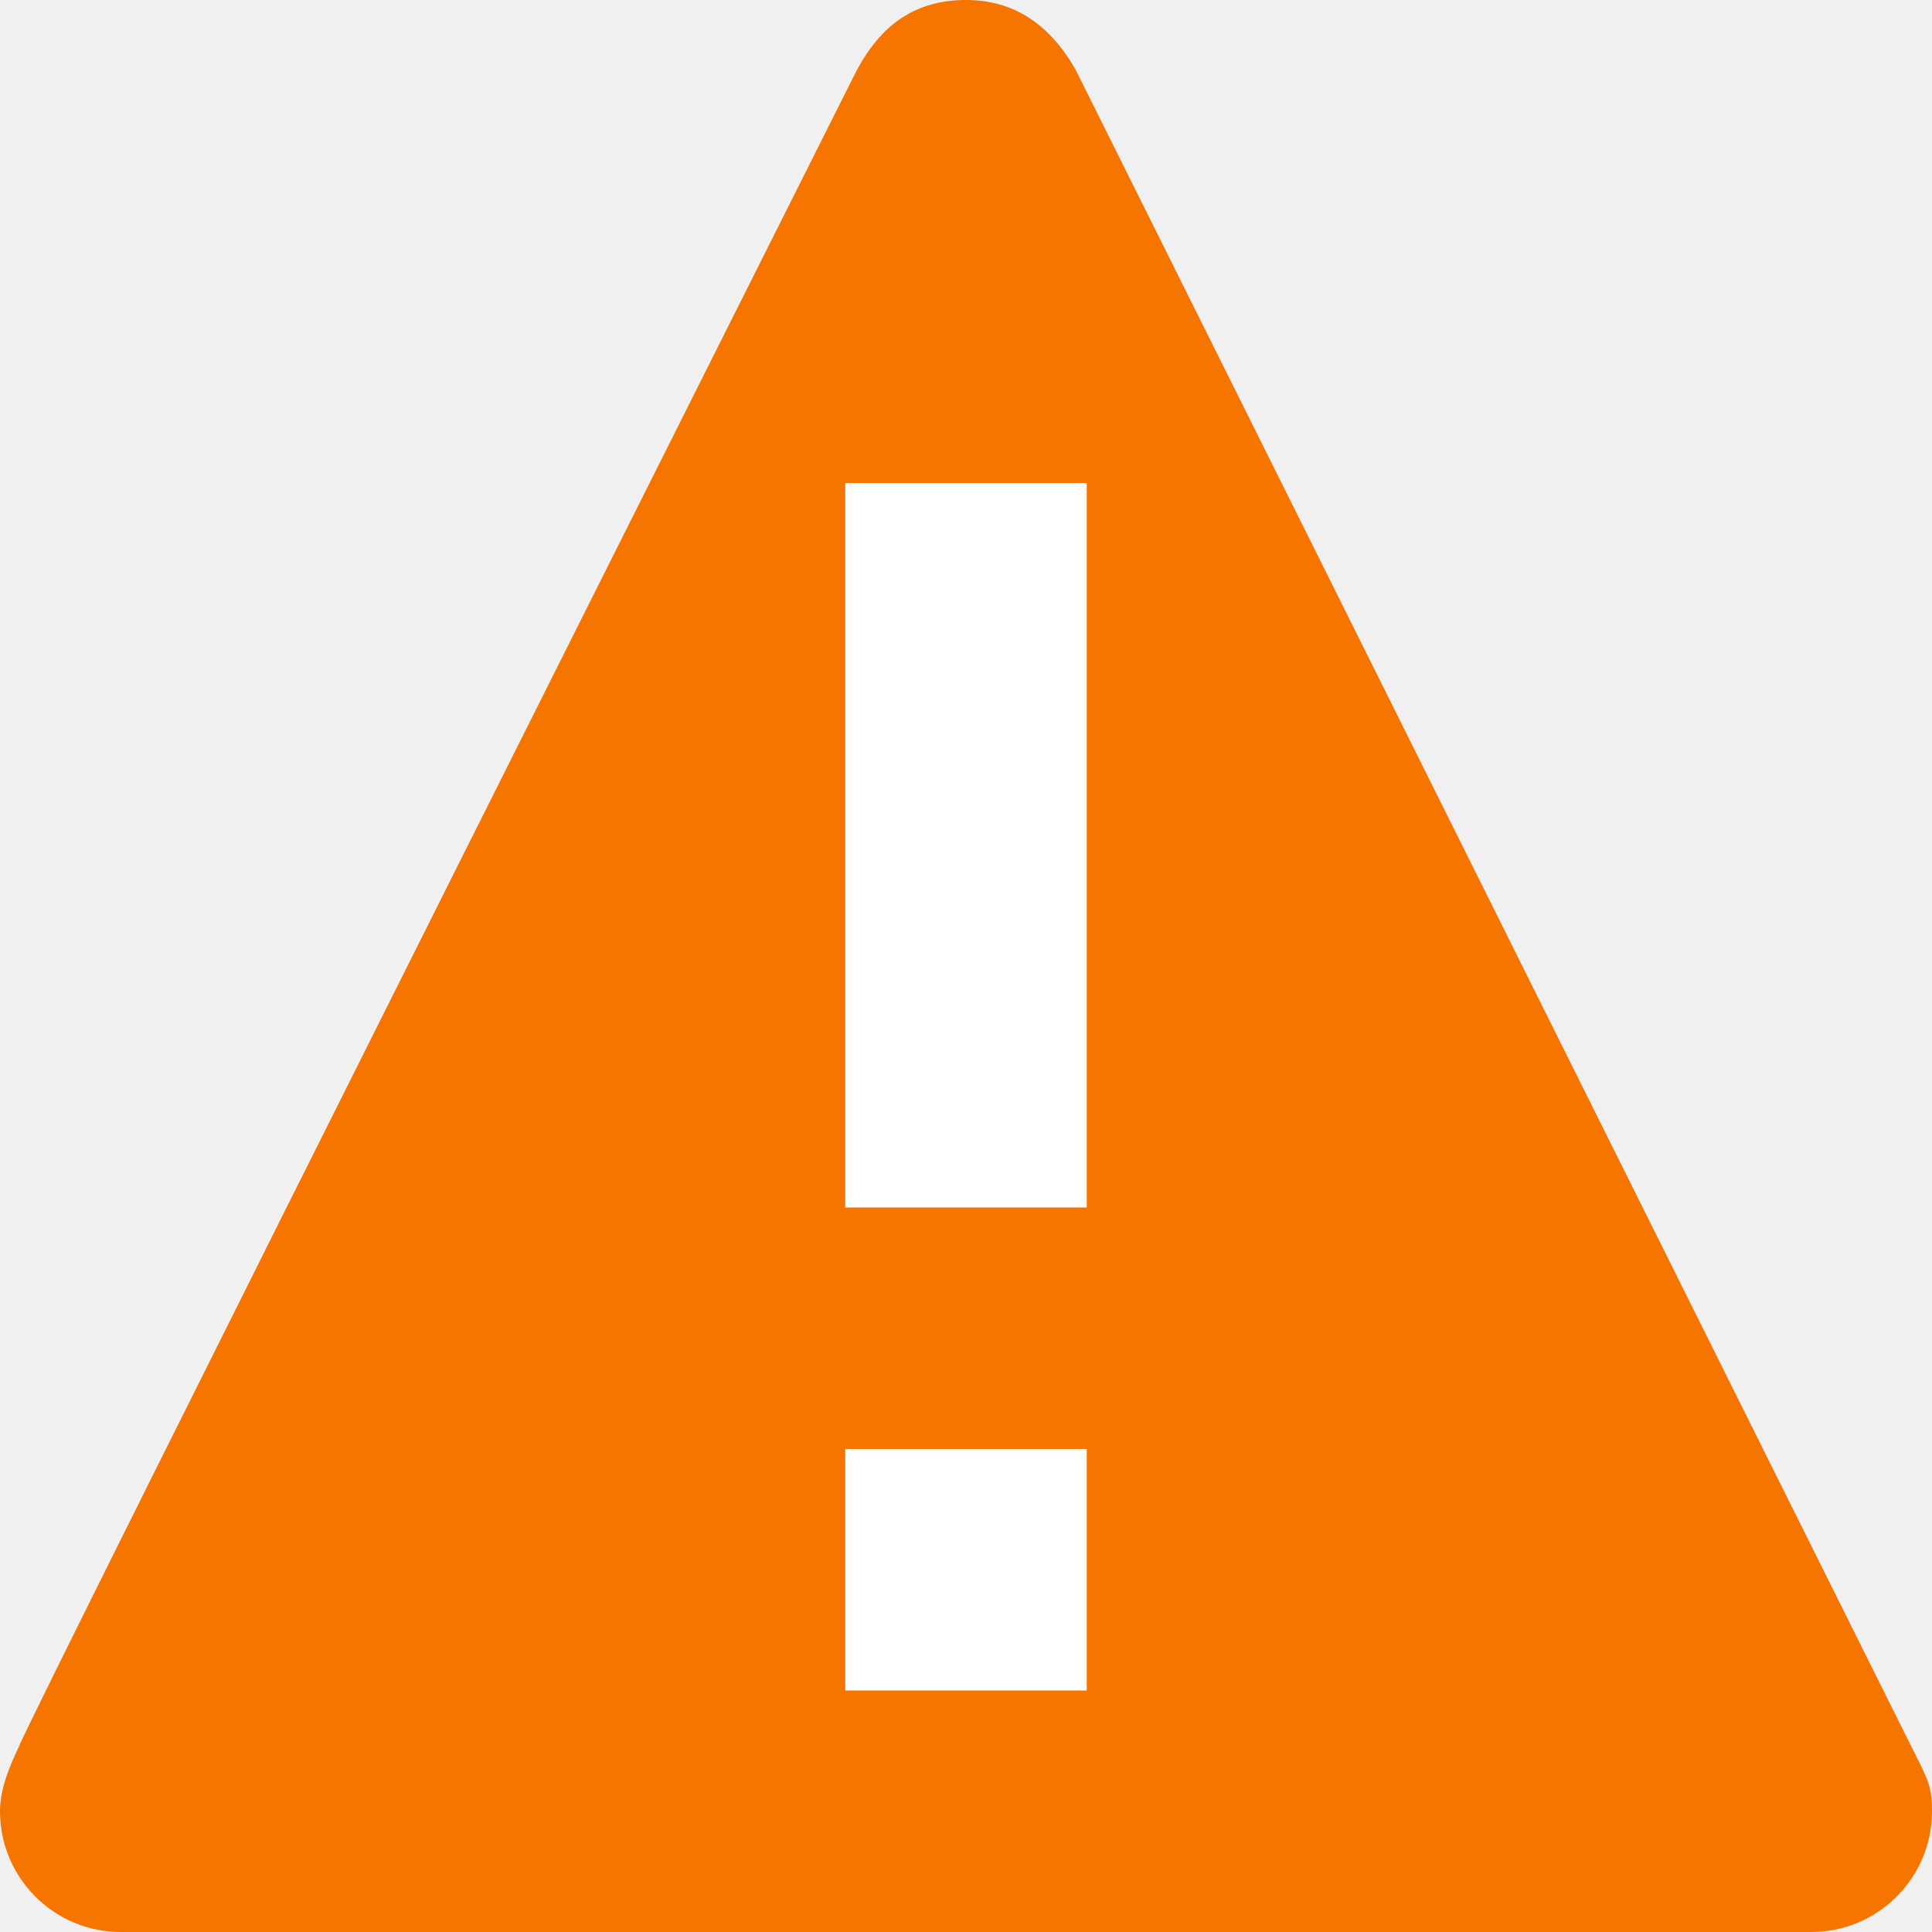
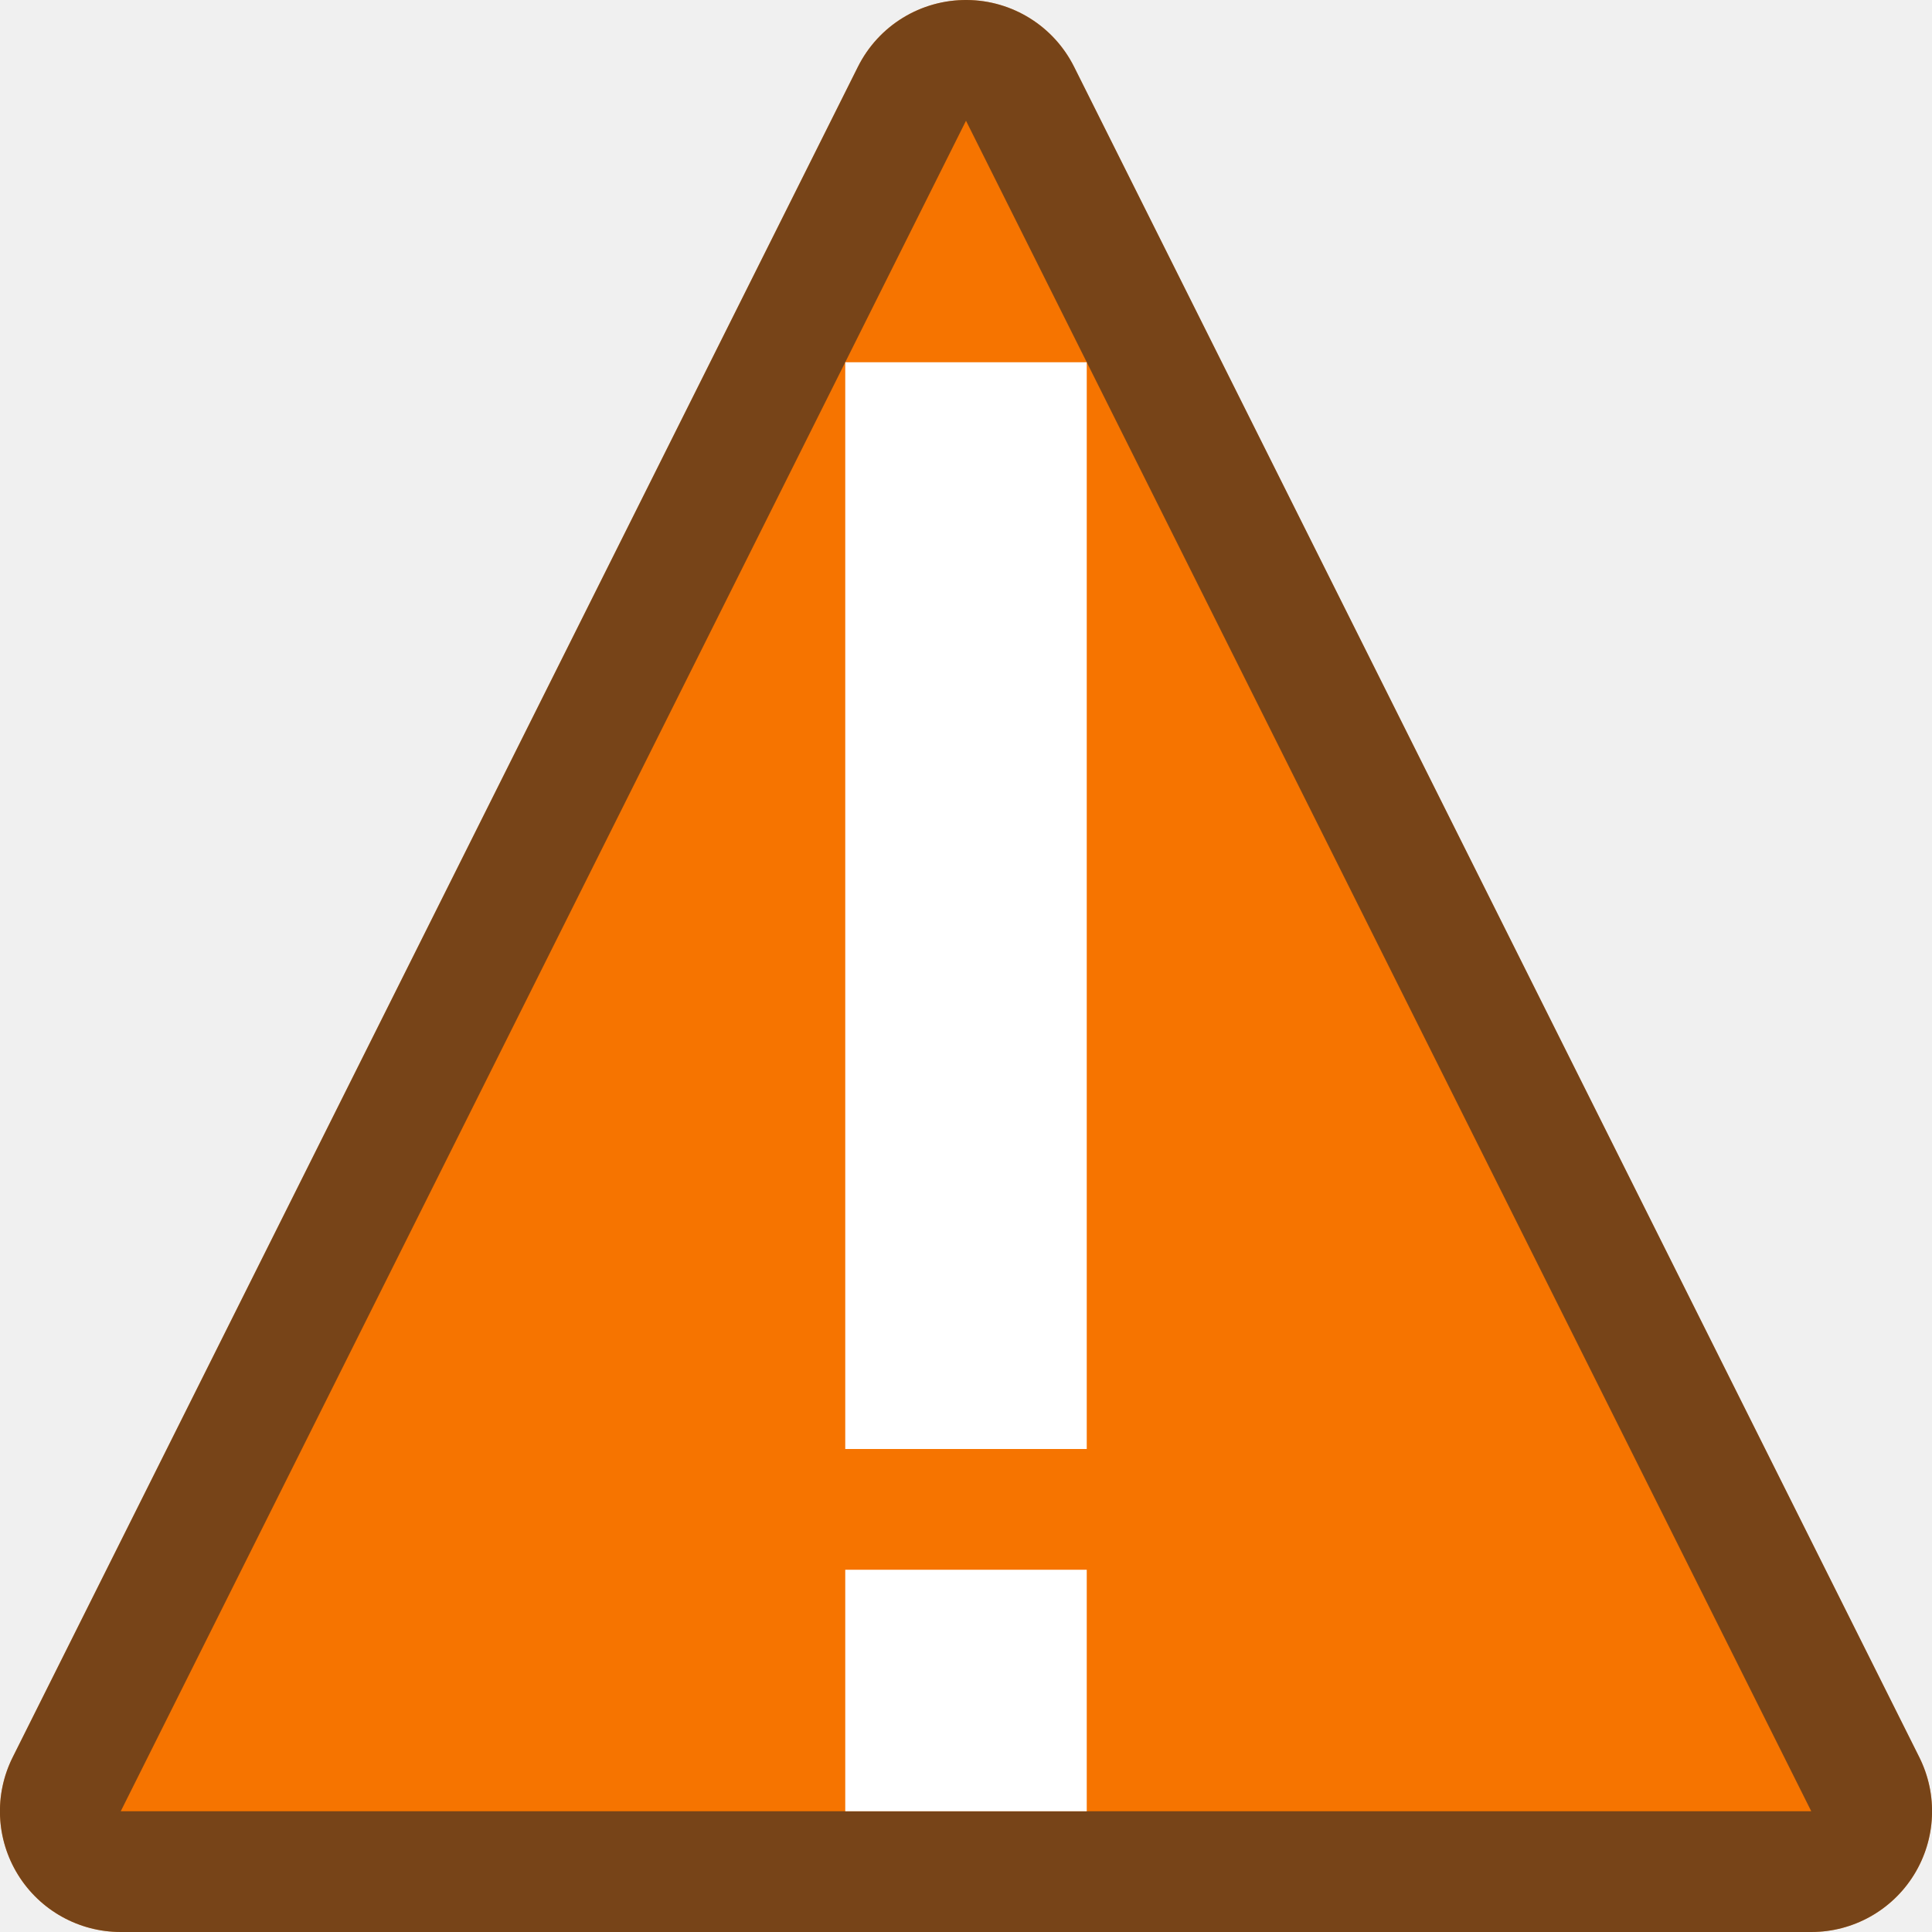
- <svg xmlns="http://www.w3.org/2000/svg" viewBox="0 0 8 8">
-   <defs id="defs3051">
-     <style type="text/css" id="current-color-scheme">
-       .ColorScheme-NeutralText {
-         color:#f67400;
-       }
-       </style>
-   </defs>
-   <path style="fill:currentColor;fill-opacity:1;stroke:none" class="ColorScheme-NeutralText" d="M 4 0 C 3.796 0 3.645 0.096 3.537 0.312 C 3.537 0.312 0.077 7.201 0.08 7.229 C 0.043 7.306 -1.2456632e-05 7.404 0 7.5 C 0 7.776 0.224 8 0.5 8 L 7.5 8 C 7.776 8 8 7.776 8 7.5 C 8 7.387 7.982 7.368 7.893 7.189 L 4.455 0.291 C 4.346 0.098 4.196 -0 4 0 z " />
-   <path style="fill:#ffffff;fill-opacity:1;stroke:none" d="M 3.5 2 L 3.5 5 L 4.5 5 L 4.5 2 L 3.5 2 z M 3.5 6 L 3.5 7 L 4.5 7 L 4.5 6 L 3.5 6 z " />
+ <svg xmlns="http://www.w3.org/2000/svg" height="16" width="16">
+   <style type="text/css" id="current-color-scheme">
+         .ColorScheme-NeutralText {
+             color:#f67400;
+         }
+         .ColorScheme-Text {
+             color:#232629;
+         }
+     </style>
+   <path style="fill:currentColor;fill-opacity:1;stroke:none" class="ColorScheme-NeutralText" d="M8.008 0a1 1 0 0 0-.903.553l-7 14A1 1 0 0 0 1 16h14a1 1 0 0 0 .895-1.447l-7-14A1 1 0 0 0 8.008 0z" />
+   <path style="fill:currentColor;fill-opacity:0.6;stroke:none" class="ColorScheme-Text" d="M8.008 0a1 1 0 0 0-.903.553l-7 14A1 1 0 0 0 1 16h14a1 1 0 0 0 .895-1.447l-7-14A1 1 0 0 0 8.008 0zM8 1l7 14H1z" />
+   <path d="M7 3v9h2V3zm0 10v2h2v-2z" fill="#fff" />
</svg>
